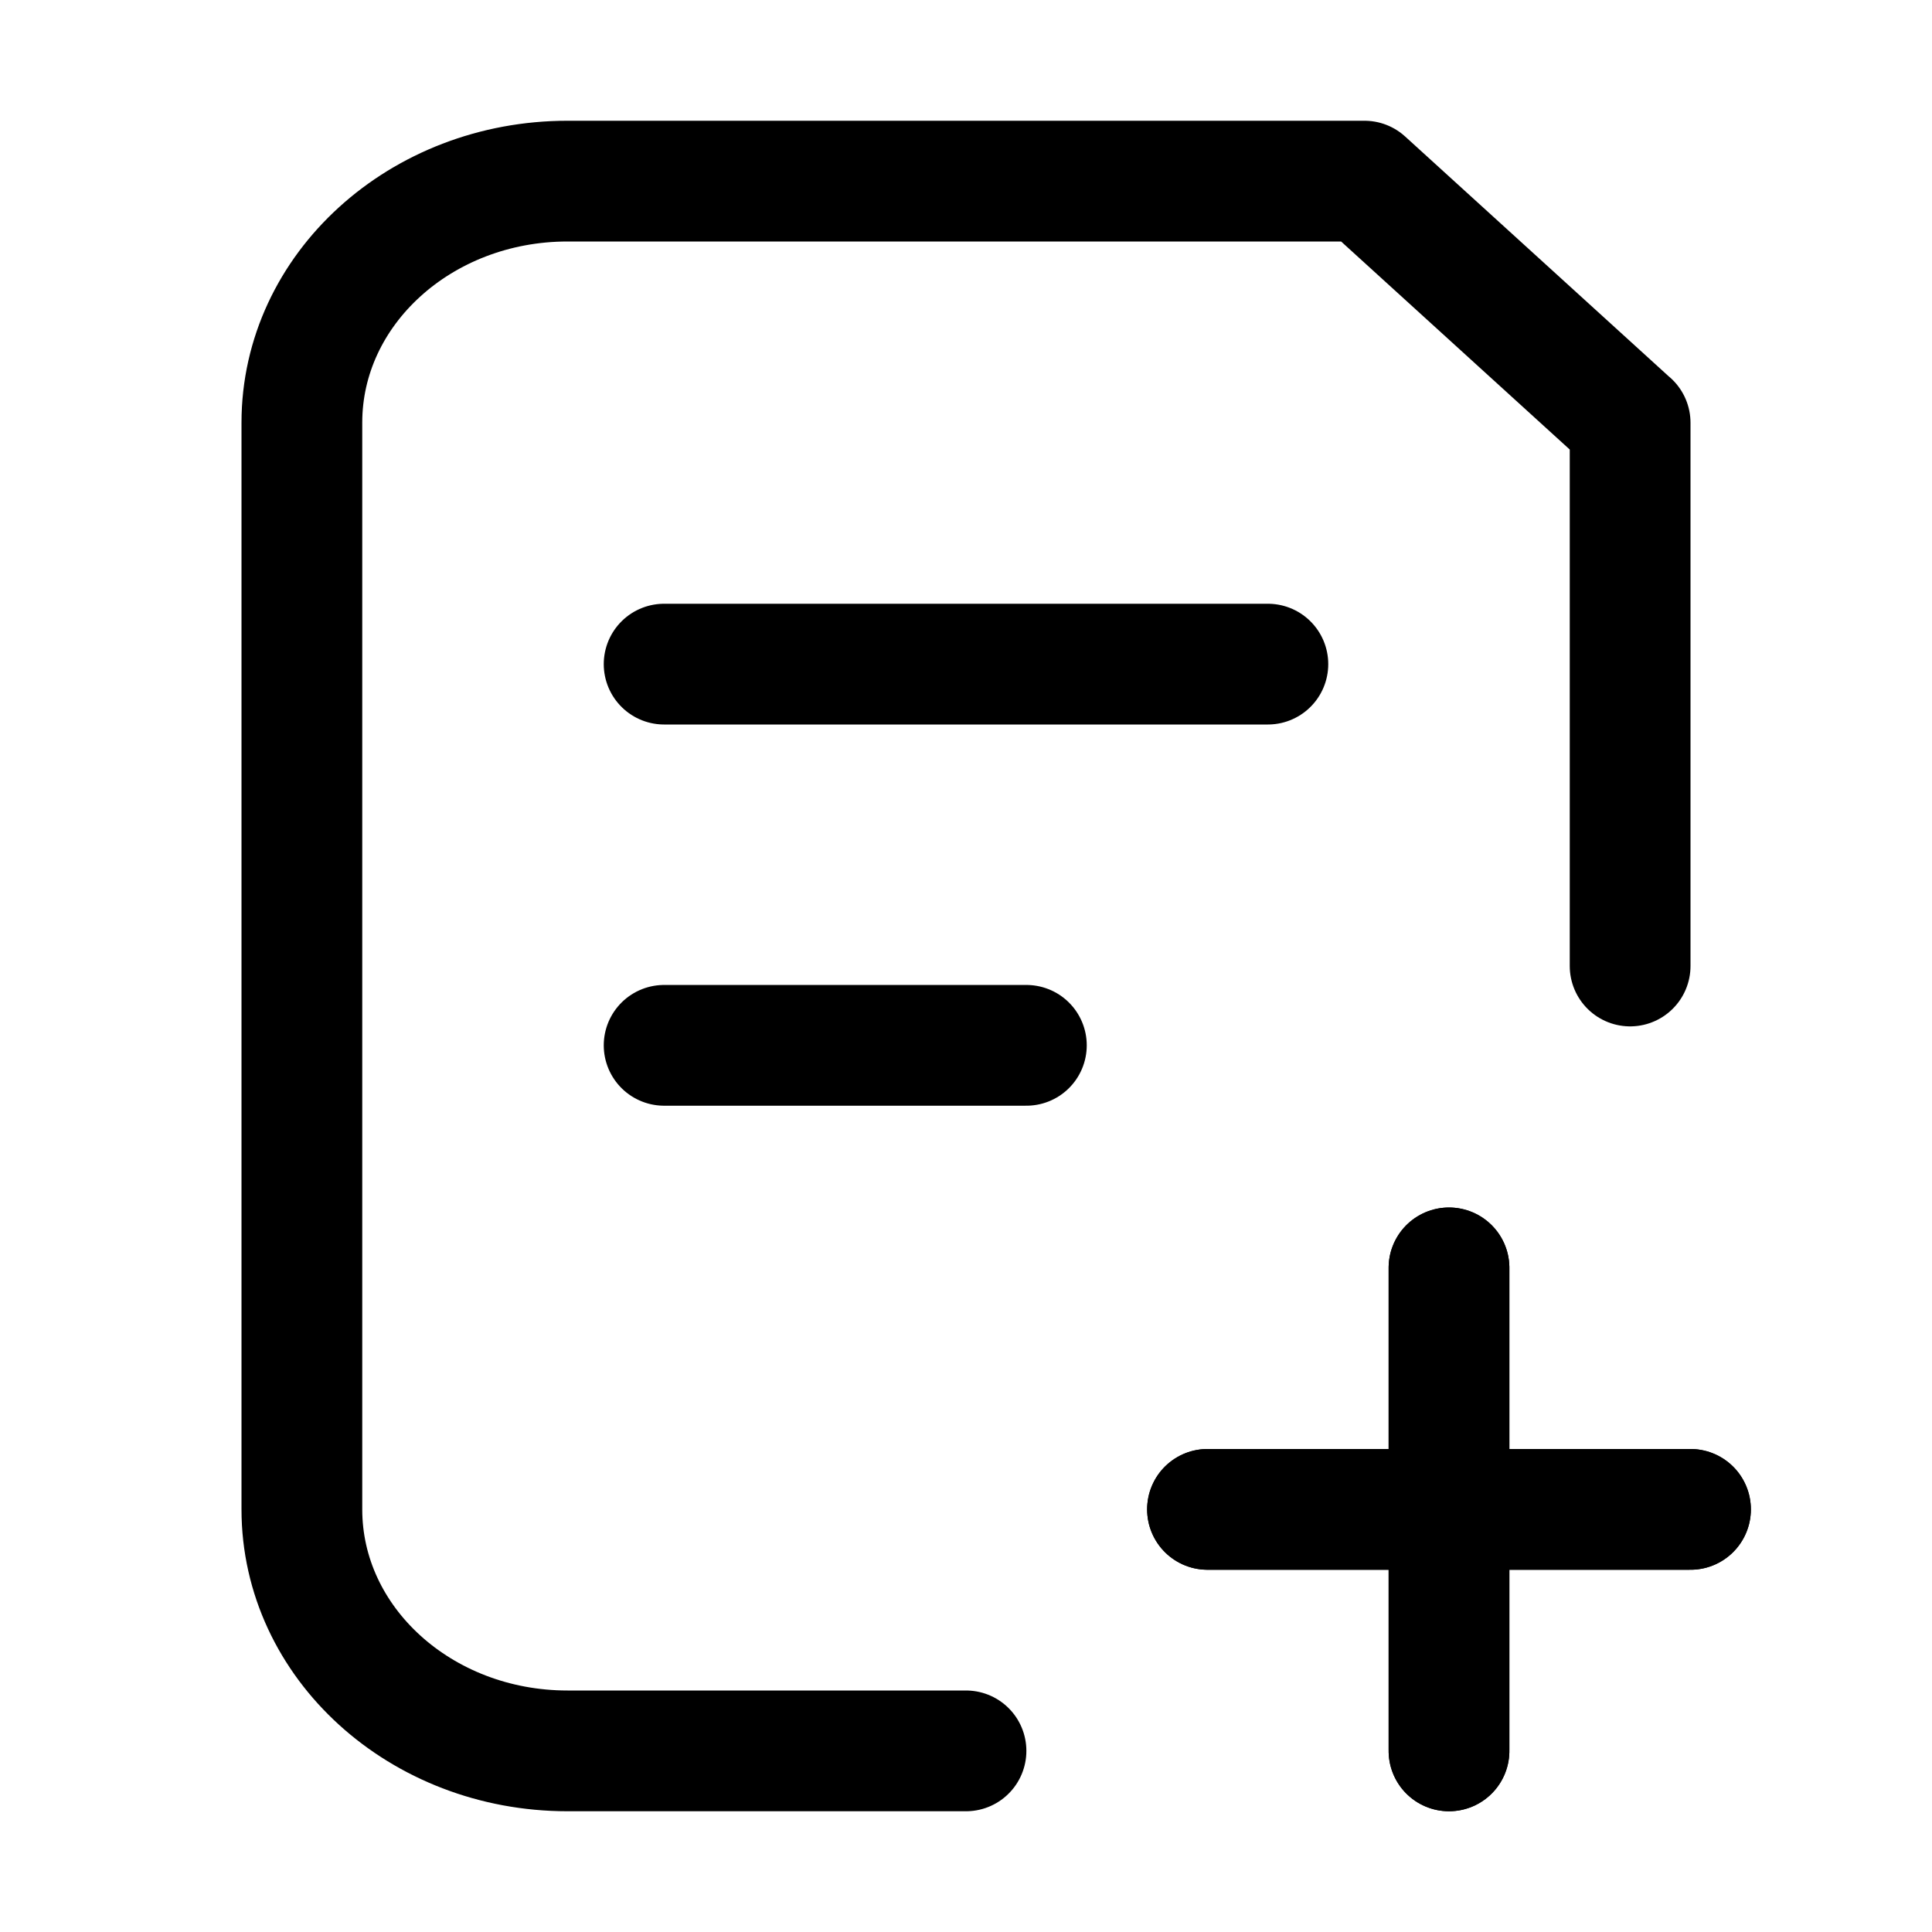
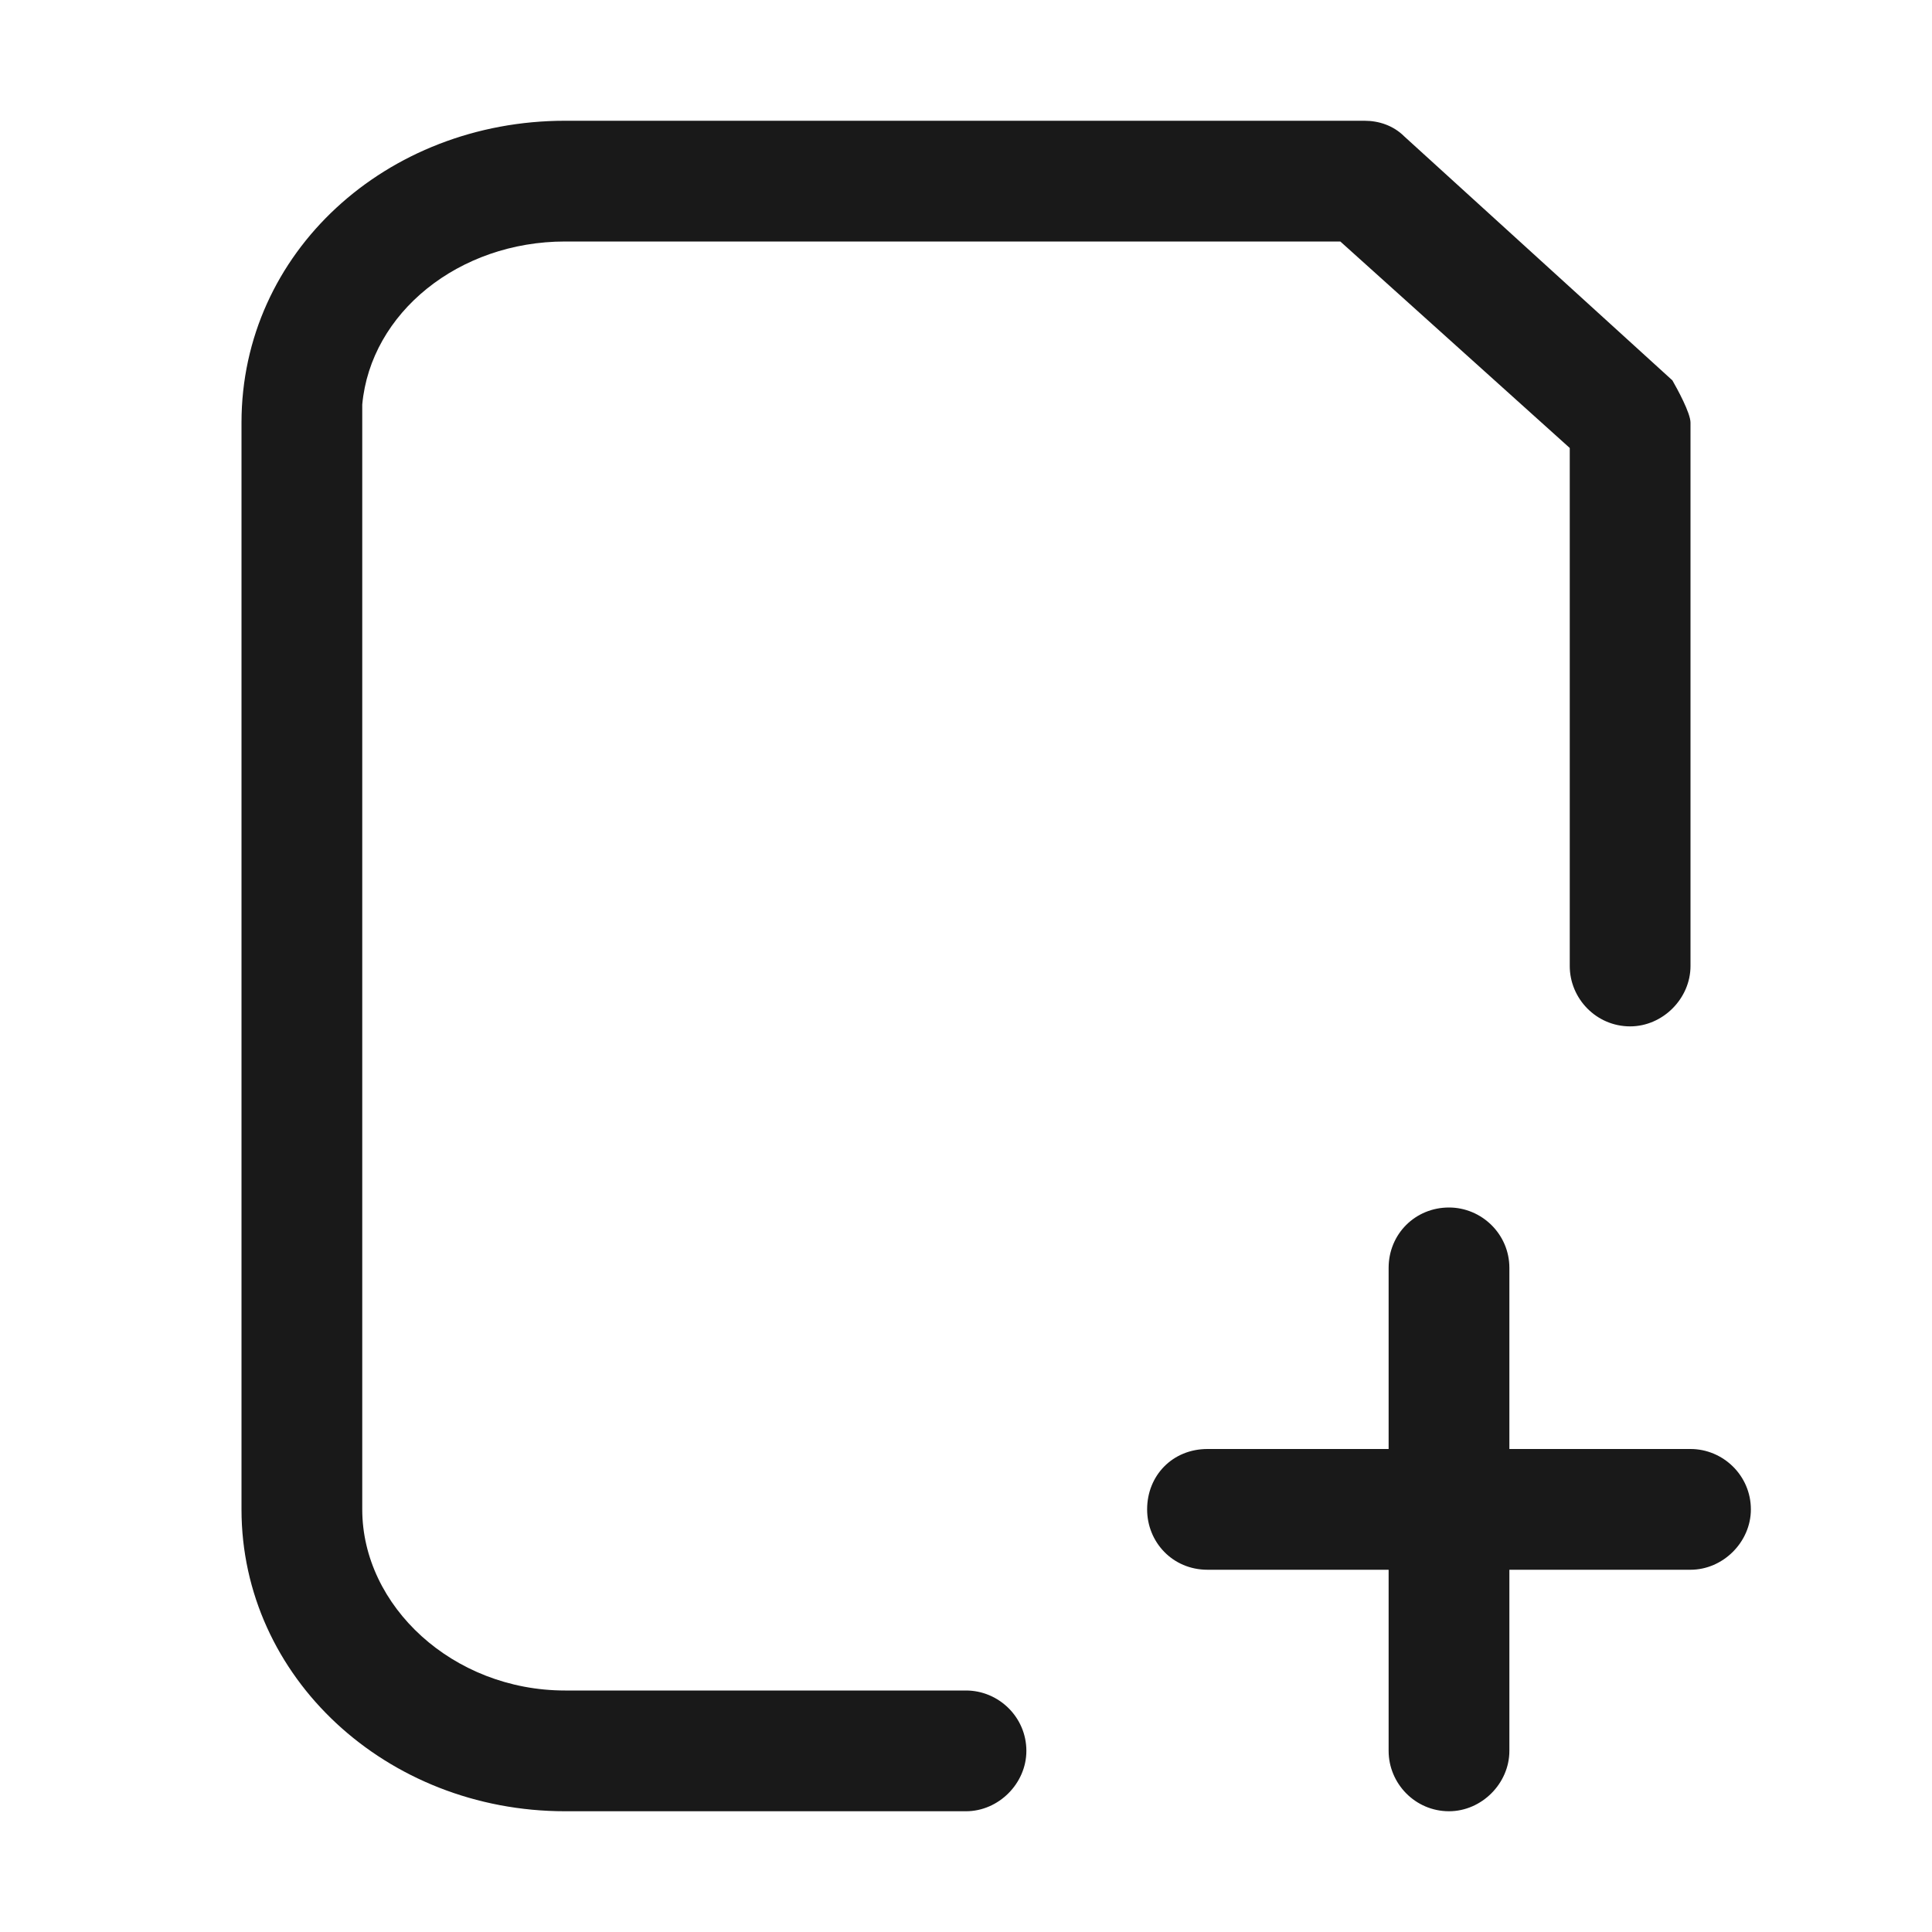
- <svg xmlns="http://www.w3.org/2000/svg" width="16px" height="16px" viewBox="0 0 16 16" version="1.1">
-   <g id="操作/定位到面板" stroke="none" stroke-width="1" fill="none" fill-rule="evenodd" stroke-linecap="round">
-     <path d="M8,14.5 L4.7,14.5 C3.485,14.5 2.5,13.605 2.5,12.5 L2.5,3.5 C2.5,2.395 3.485,1.5 4.7,1.5 L11.3,1.5 L13.498,3.5 M13.5,3.501 L13.5,8" id="形状" stroke="currentColor" stroke-linejoin="round" />
-     <line x1="10" y1="12.5" x2="14" y2="12.5" id="直线" stroke="currentColor" />
-     <line x1="10" y1="12.5" x2="14" y2="12.5" id="直线备份" stroke="currentColor" transform="translate(12, 12.5) rotate(90) translate(-12, -12.5) " />
-     <line x1="10" y1="12.5" x2="14" y2="12.5" id="直线" stroke="currentColor" />
-     <line x1="10" y1="12.5" x2="14" y2="12.5" id="直线备份" stroke="currentColor" transform="translate(12, 12.5) rotate(90) translate(-12, -12.5) " />
-     <line x1="5.5" y1="5.5" x2="10.5" y2="5.5" id="路径-18备份" stroke="currentColor" />
-     <line x1="5.5" y1="8.657" x2="8.5" y2="8.657" id="路径-18备份-2" stroke="currentColor" />
+ <svg xmlns="http://www.w3.org/2000/svg" width="16" height="16" viewBox="0 0 16 16" fill="none">
+   <defs />
+   <mask id="mask413_9431" mask-type="alpha" maskUnits="userSpaceOnUse" x="0" y="0" width="16" height="16">
+     <rect id="定位到面板-locate-panel" width="16" height="16" fill="#000000" fill-opacity="1" />
+   </mask>
+   <g mask="url(#mask413_9431)">
+     <path id="形状结合" d="M11.3 1C11.42 1 11.54 1.04 11.63 1.13L13.85 3.15C13.89 3.22 14 3.42 14 3.5L14 8C14 8.27 13.77 8.5 13.5 8.5C13.22 8.5 13 8.27 13 8L13 3.71L11.1 2L4.68 2C3.8 2 3.07 2.59 3 3.35L3 3.5L3 12.5C3 13.3 3.75 14 4.68 14L8 14C8.27 14 8.5 14.22 8.5 14.5C8.5 14.77 8.27 15 8 15L4.68 15C3.2 15 2 13.89 2 12.5L2 3.5C2 2.09 3.2 1 4.68 1L11.3 1ZM12 10C12.27 10 12.5 10.22 12.5 10.5L12.5 12L14 12C14.27 12 14.5 12.22 14.5 12.5C14.5 12.77 14.27 13 14 13L12.5 13L12.5 14.5C12.5 14.77 12.27 15 12 15C11.72 15 11.5 14.77 11.5 14.5L11.5 13L10 13C9.71 13 9.5 12.77 9.5 12.5C9.5 12.22 9.71 12 10 12L11.5 12L11.5 10.5C11.5 10.22 11.72 10 12 10Z" fill="#191919" fill-opacity="1" fill-rule="nonzero" />
  </g>
</svg>
